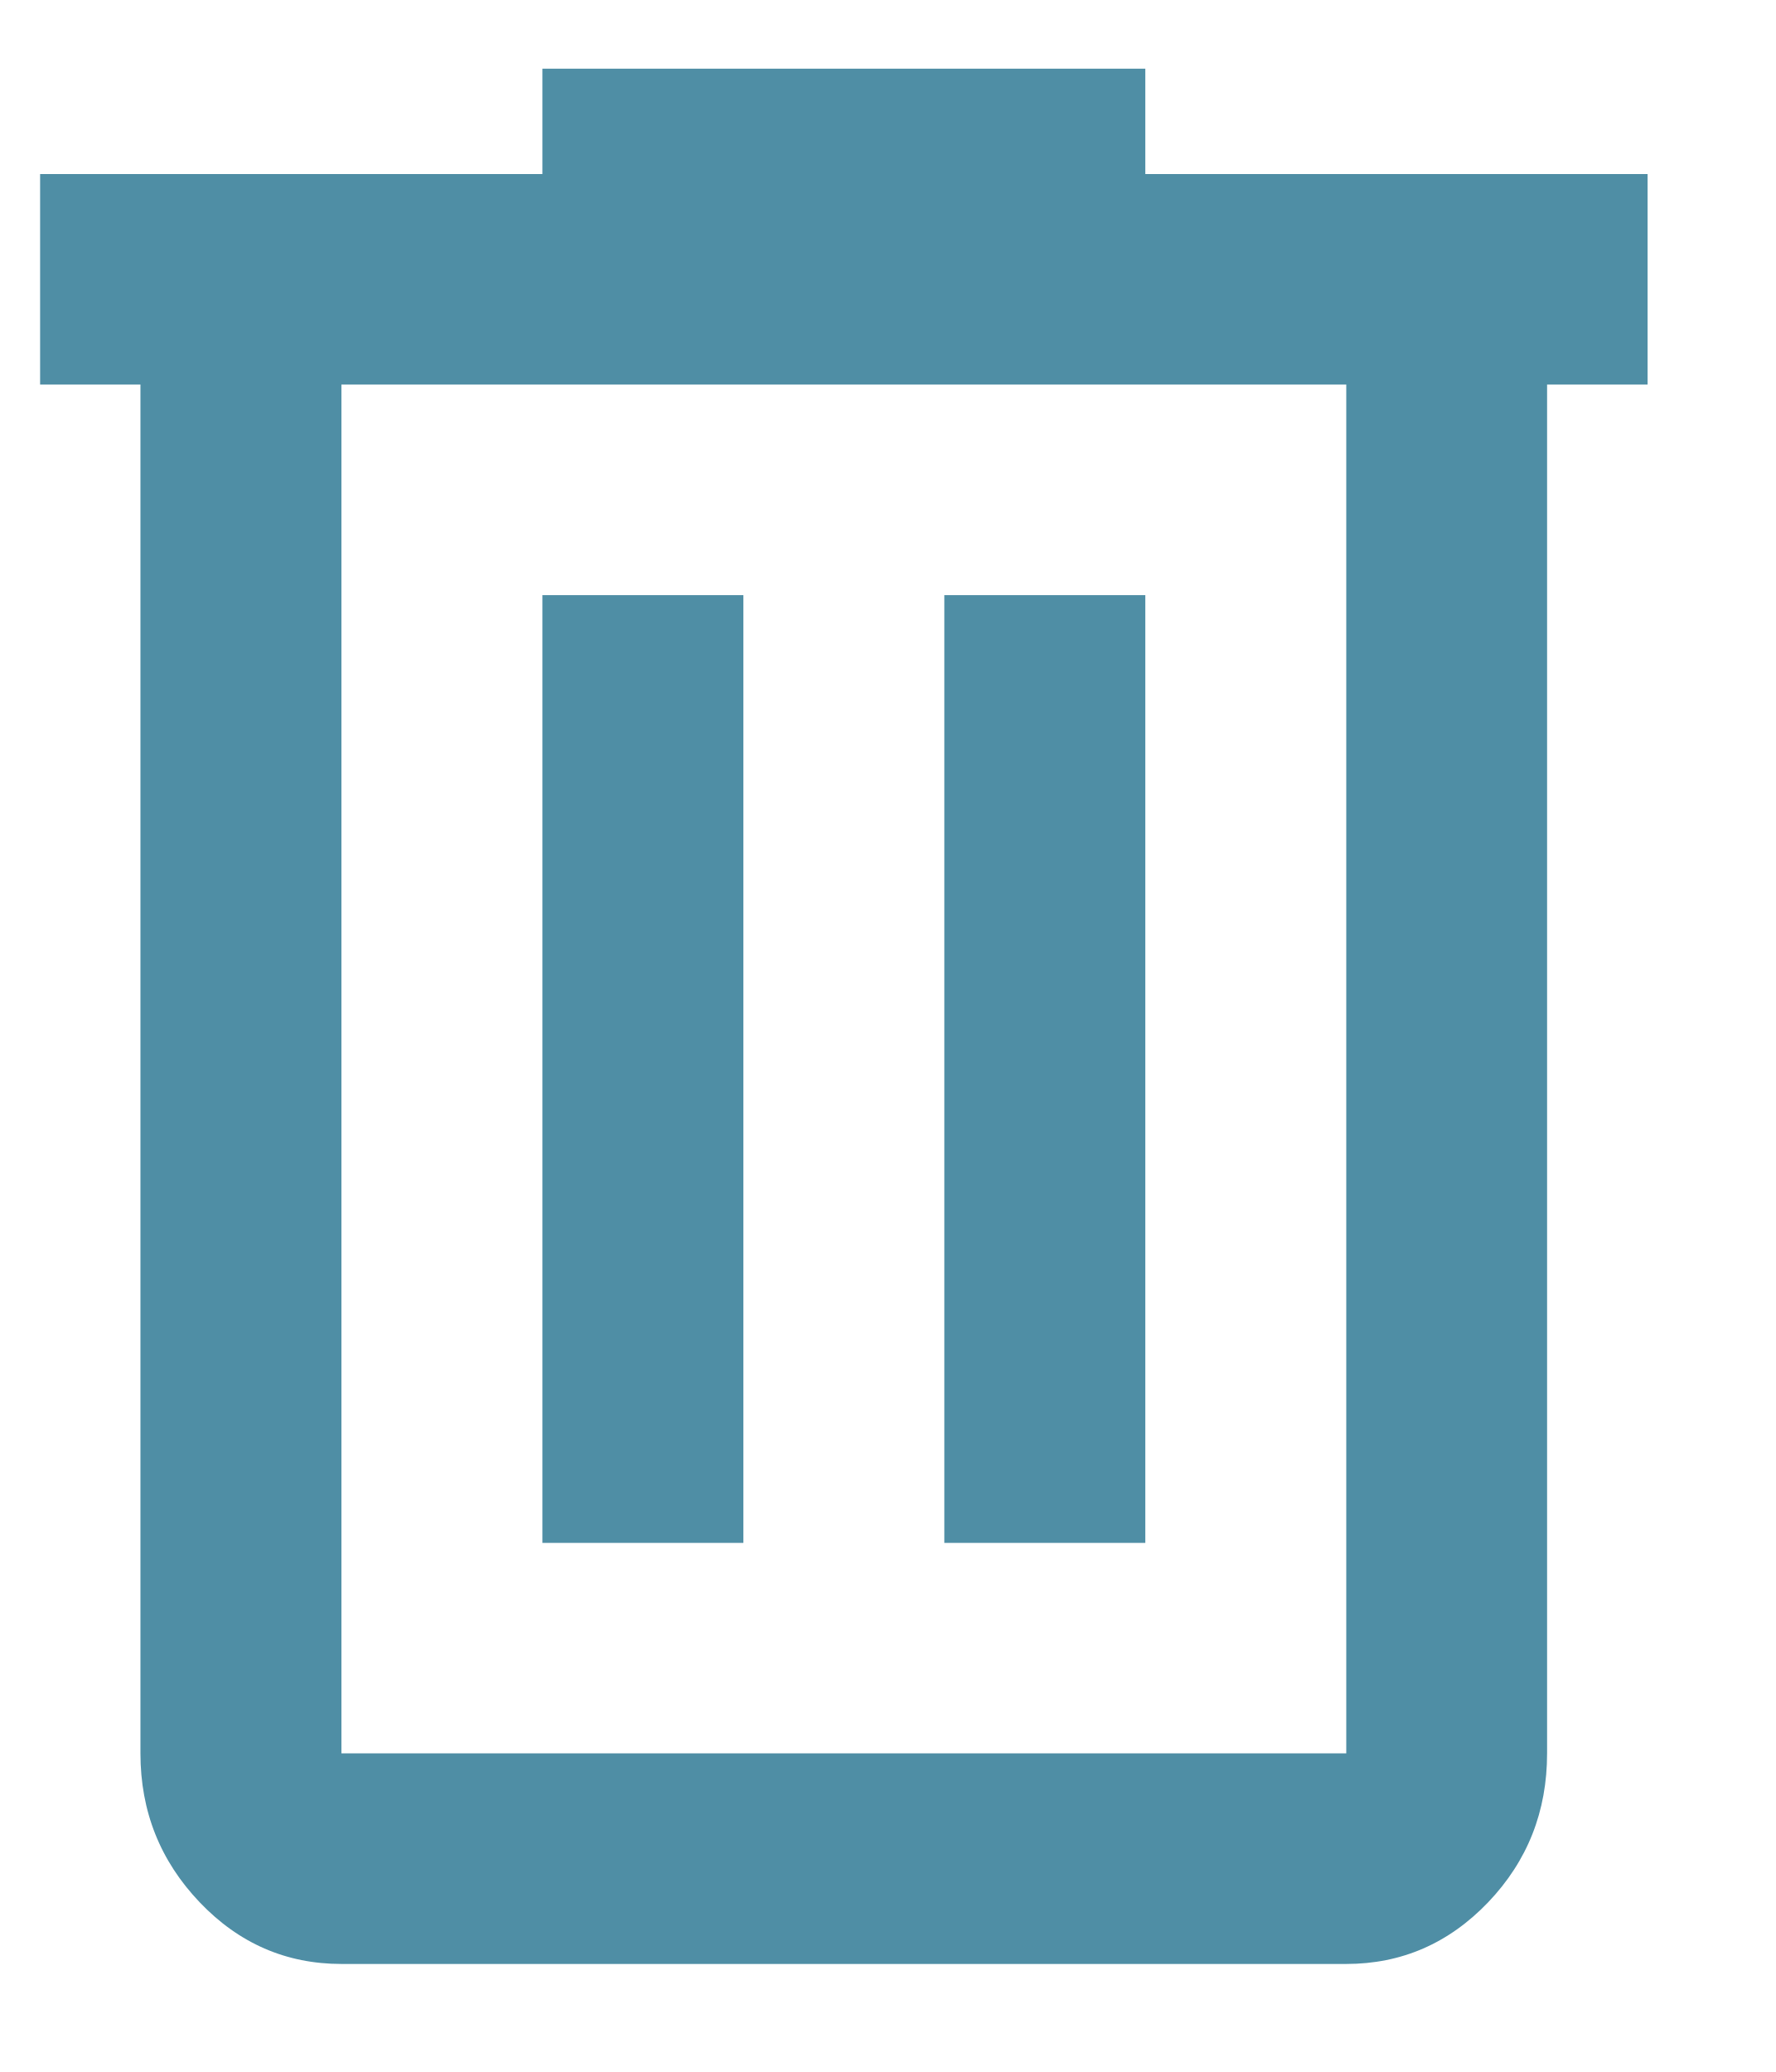
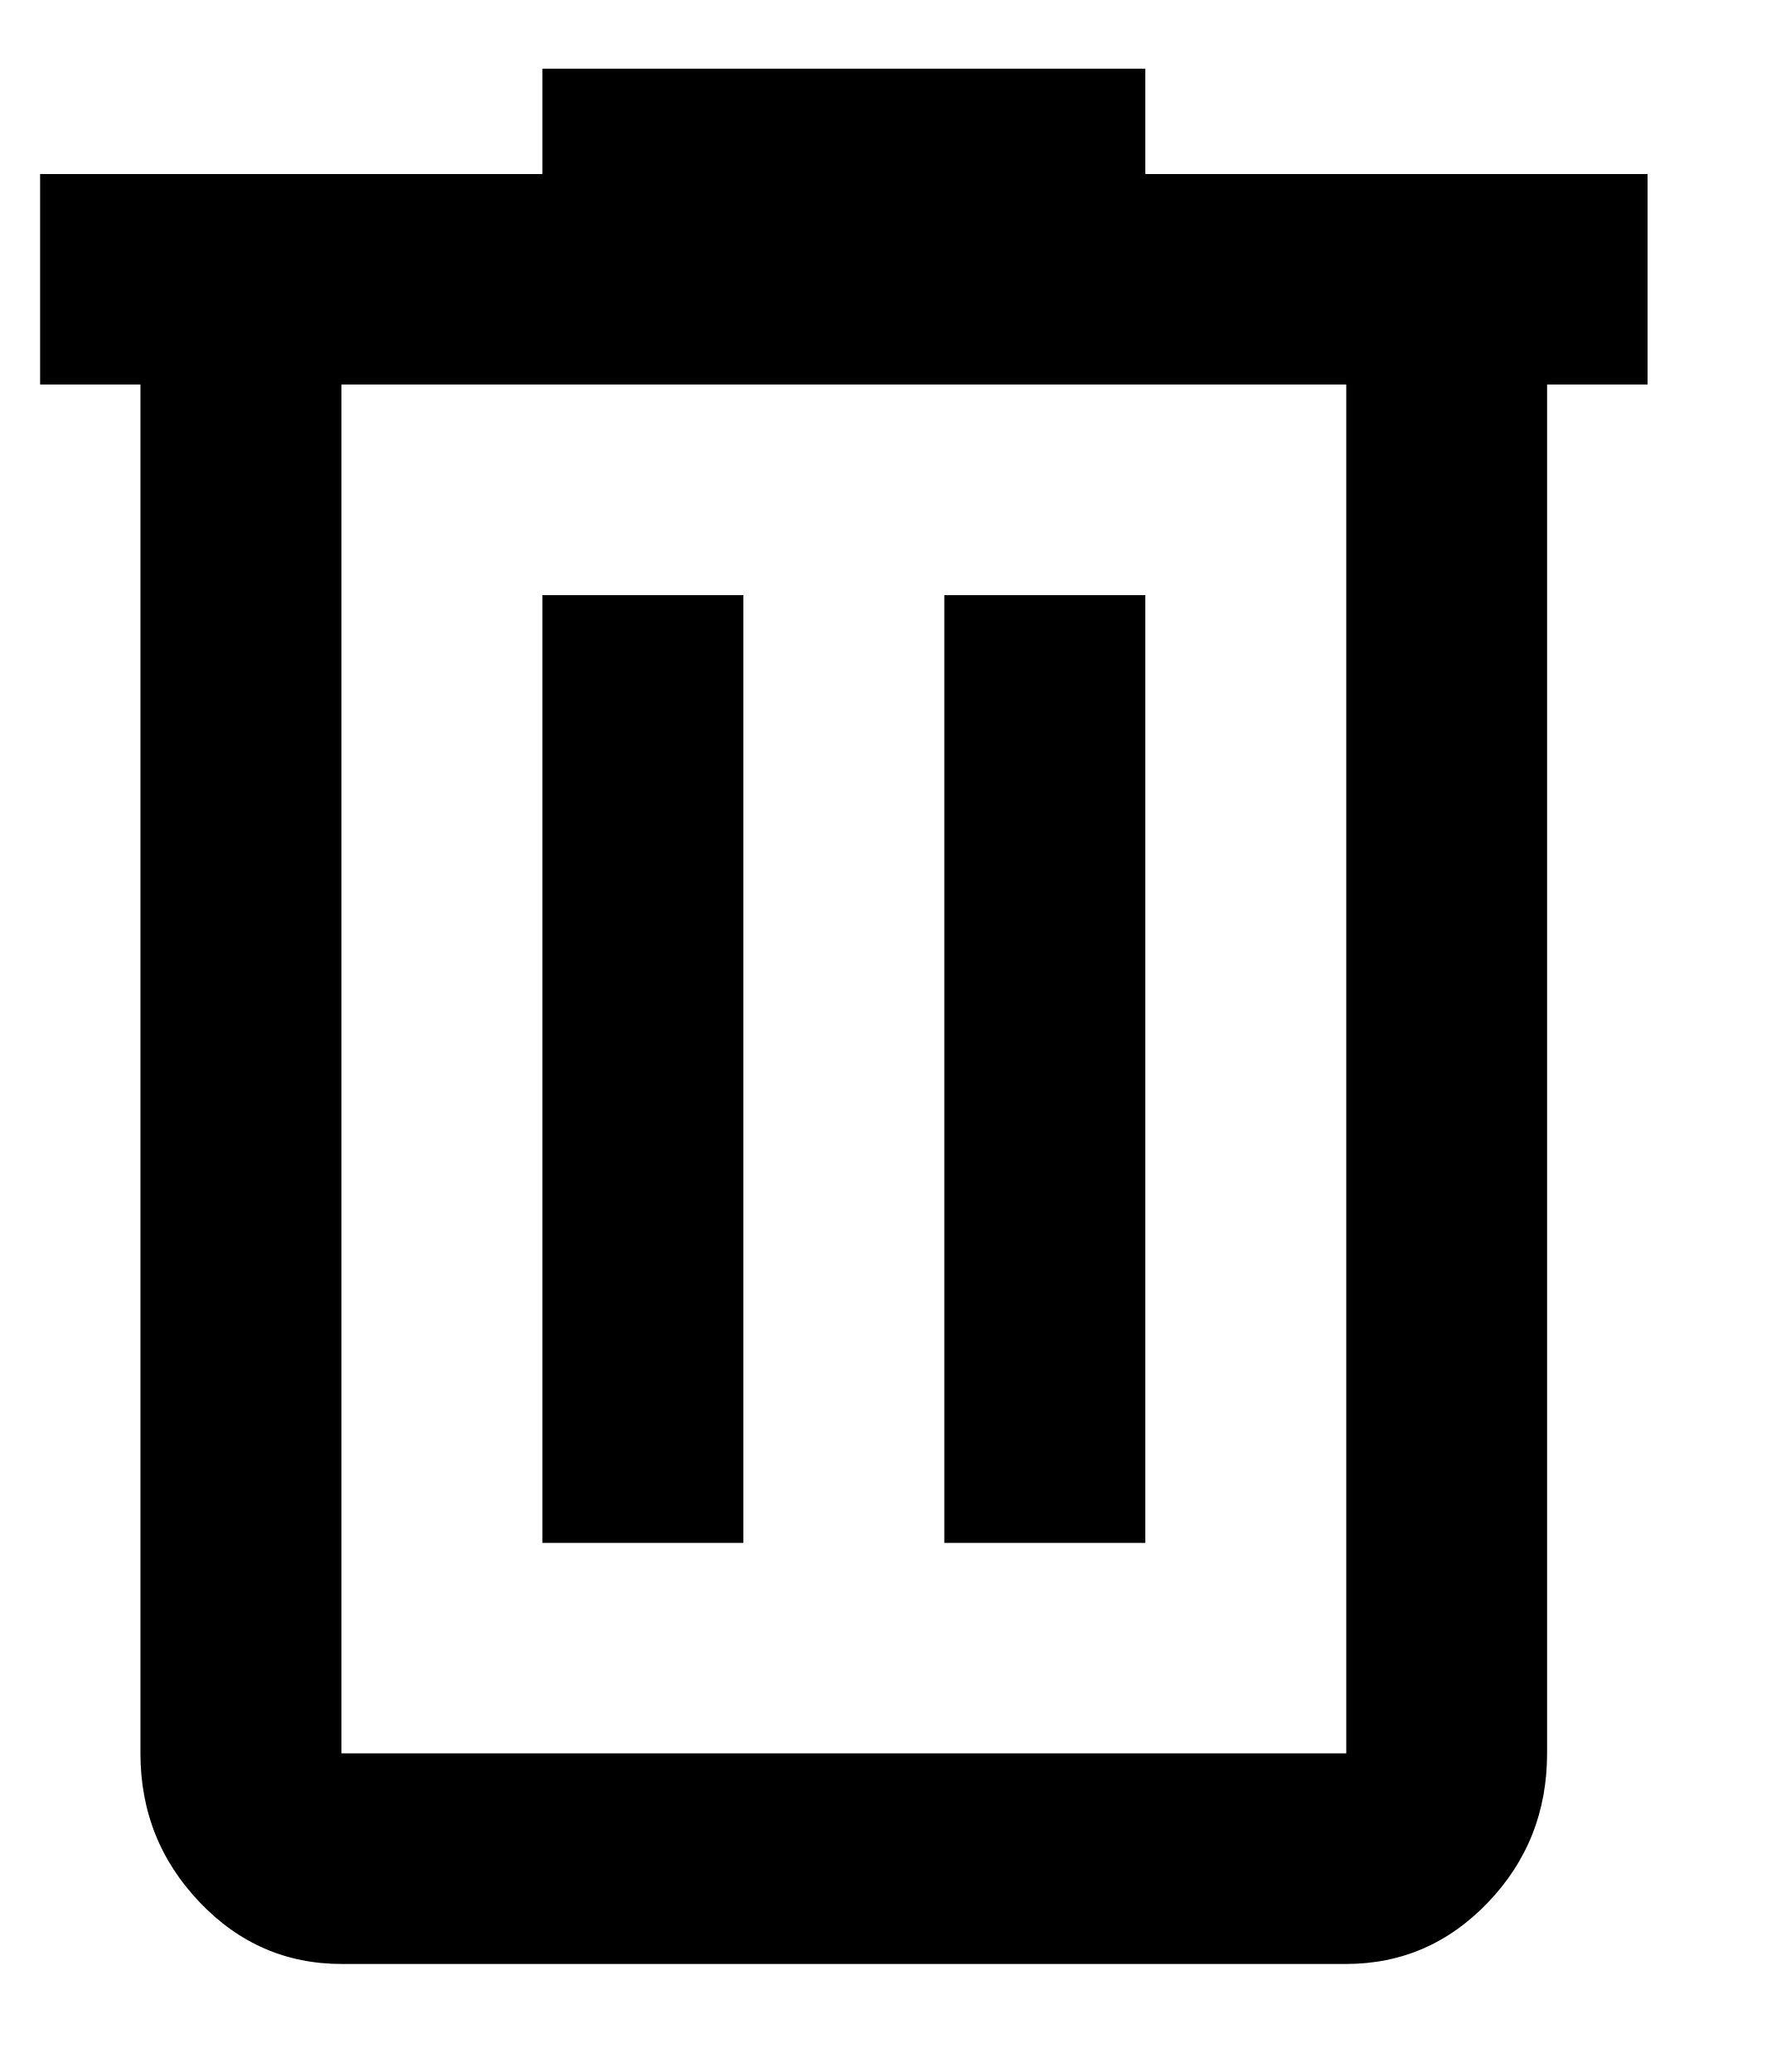
<svg xmlns="http://www.w3.org/2000/svg" width="12" height="14" viewBox="0 0 12 14" fill="none">
-   <path d="M2.307 13.27C1.934 13.27 1.614 13.131 1.349 12.853C1.083 12.574 0.949 12.239 0.949 11.847V2.598H0.271V1.176H3.665V0.464H7.739V1.176H11.133V2.598H10.454V11.847C10.454 12.239 10.322 12.574 10.056 12.853C9.79 13.131 9.47 13.27 9.097 13.27H2.307ZM9.097 2.598H2.307V11.847H9.097V2.598ZM3.665 10.425H5.023V4.021H3.665V10.425ZM6.381 10.425H7.739V4.021H6.381V10.425Z" fill="#4F8EA5" />
+   <path d="M2.307 13.27C1.934 13.27 1.614 13.131 1.349 12.853C1.083 12.574 0.949 12.239 0.949 11.847V2.598H0.271V1.176H3.665V0.464H7.739V1.176H11.133V2.598H10.454V11.847C10.454 12.239 10.322 12.574 10.056 12.853C9.79 13.131 9.47 13.27 9.097 13.27H2.307ZM9.097 2.598H2.307V11.847H9.097V2.598ZM3.665 10.425H5.023V4.021H3.665V10.425ZM6.381 10.425H7.739V4.021H6.381V10.425Z" fill="#000000" />
</svg>
